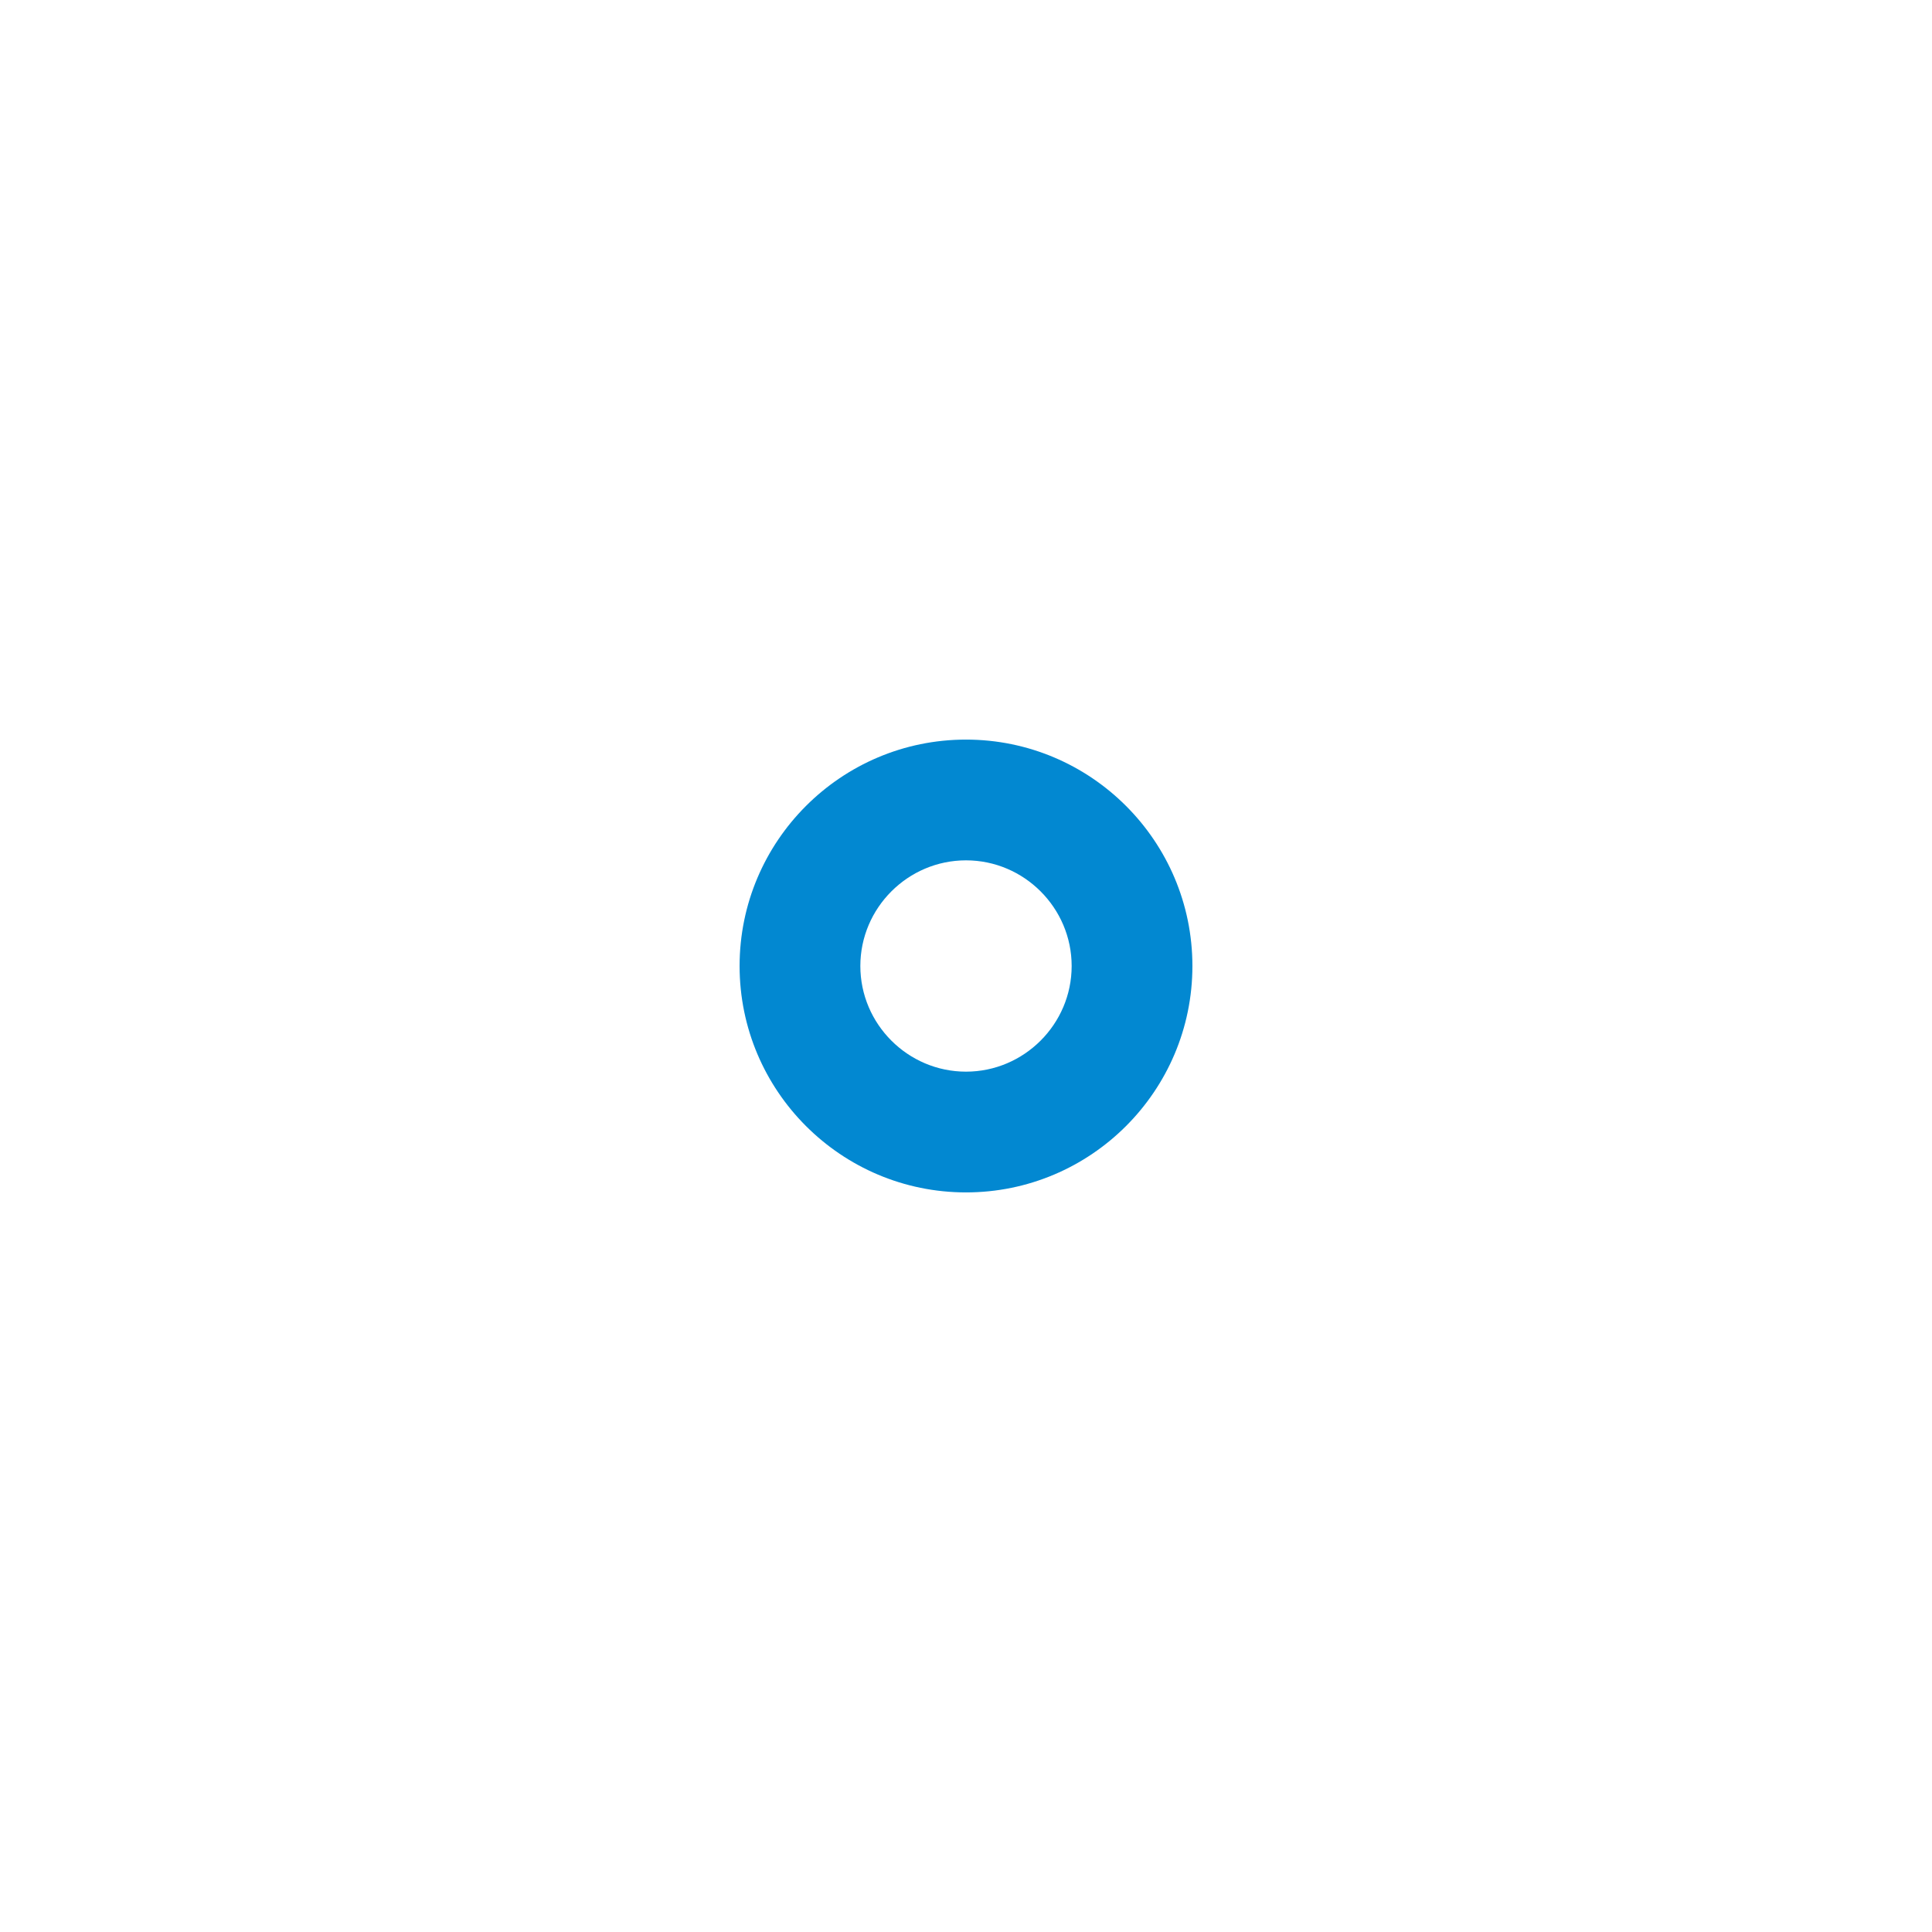
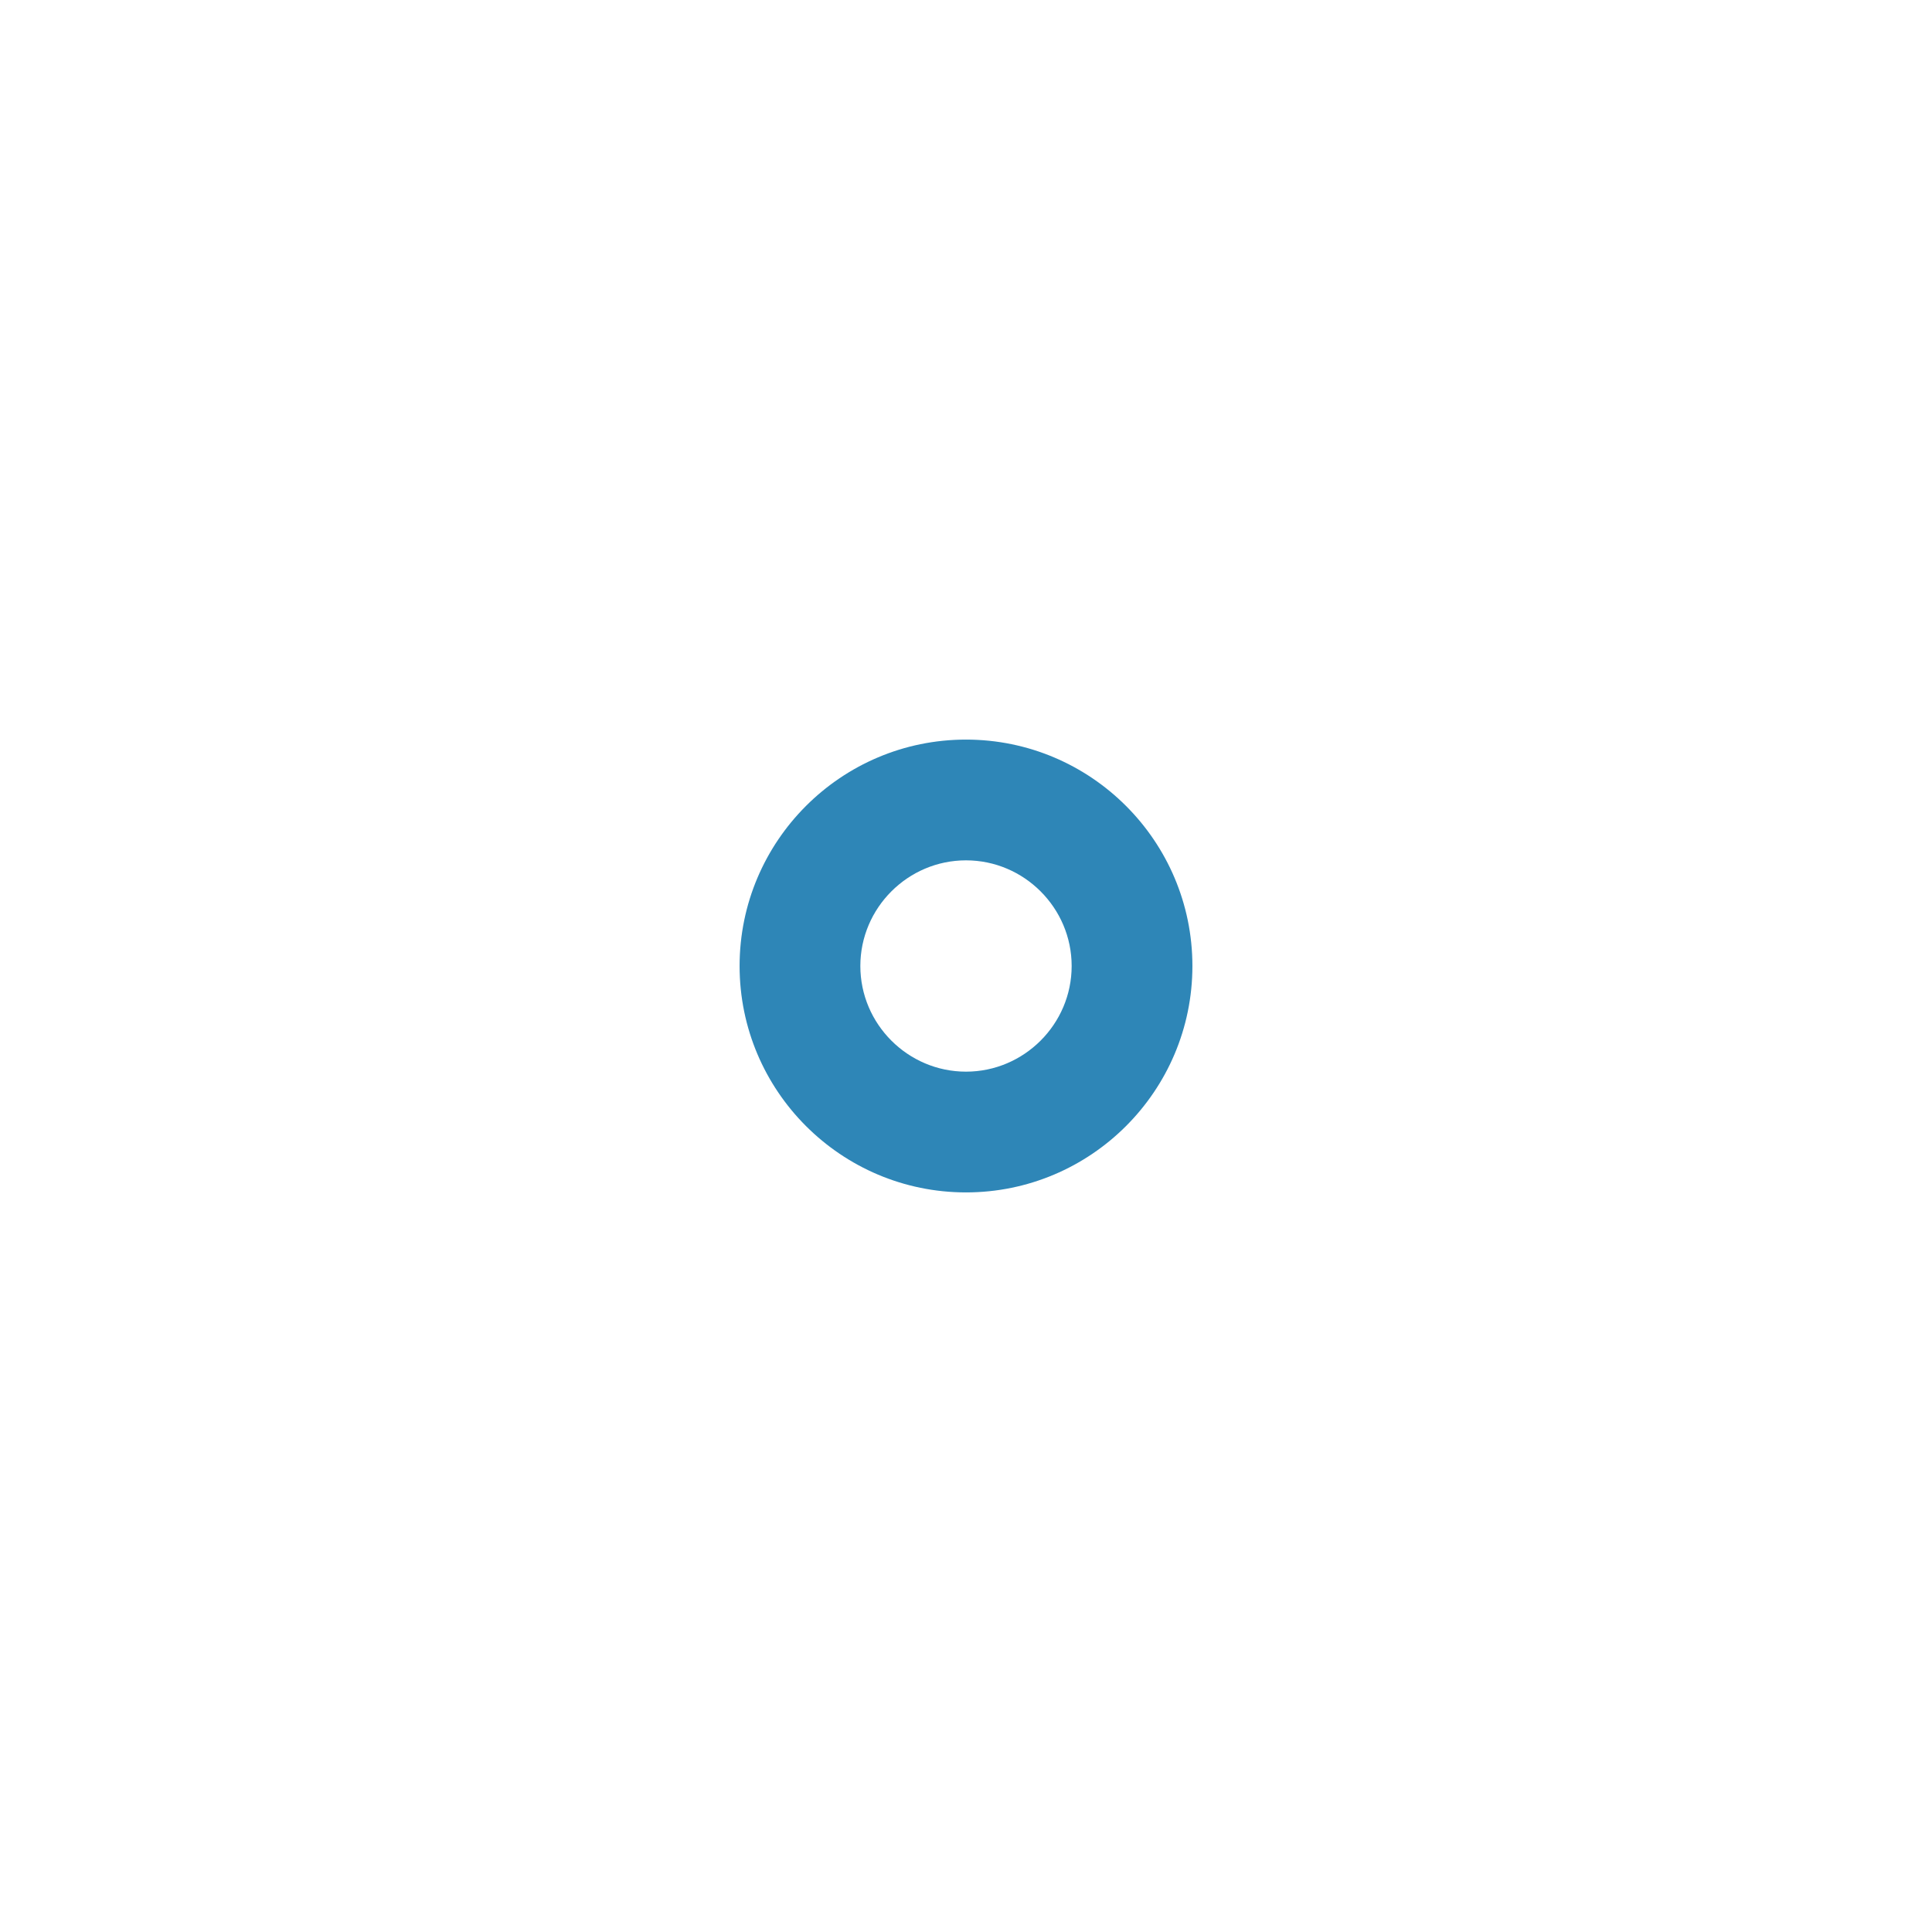
<svg xmlns="http://www.w3.org/2000/svg" version="1.1" x="0" y="0" viewBox="0 0 512 512" xml:space="preserve">
-   <path d="M256 228c15.4 0 28 12.6 28 28s-12.6 28-28 28-28-12.6-28-28 12.6-28 28-28m0-32c-33.1 0-60 26.9-60 60s26.9 60 60 60 60-26.9 60-60-26.9-60-60-60z" fill="#0288d1" />
+   <path d="M256 228c15.4 0 28 12.6 28 28s-12.6 28-28 28-28-12.6-28-28 12.6-28 28-28m0-32c-33.1 0-60 26.9-60 60s26.9 60 60 60 60-26.9 60-60-26.9-60-60-60z" fill="#2e86b7" />
</svg>
